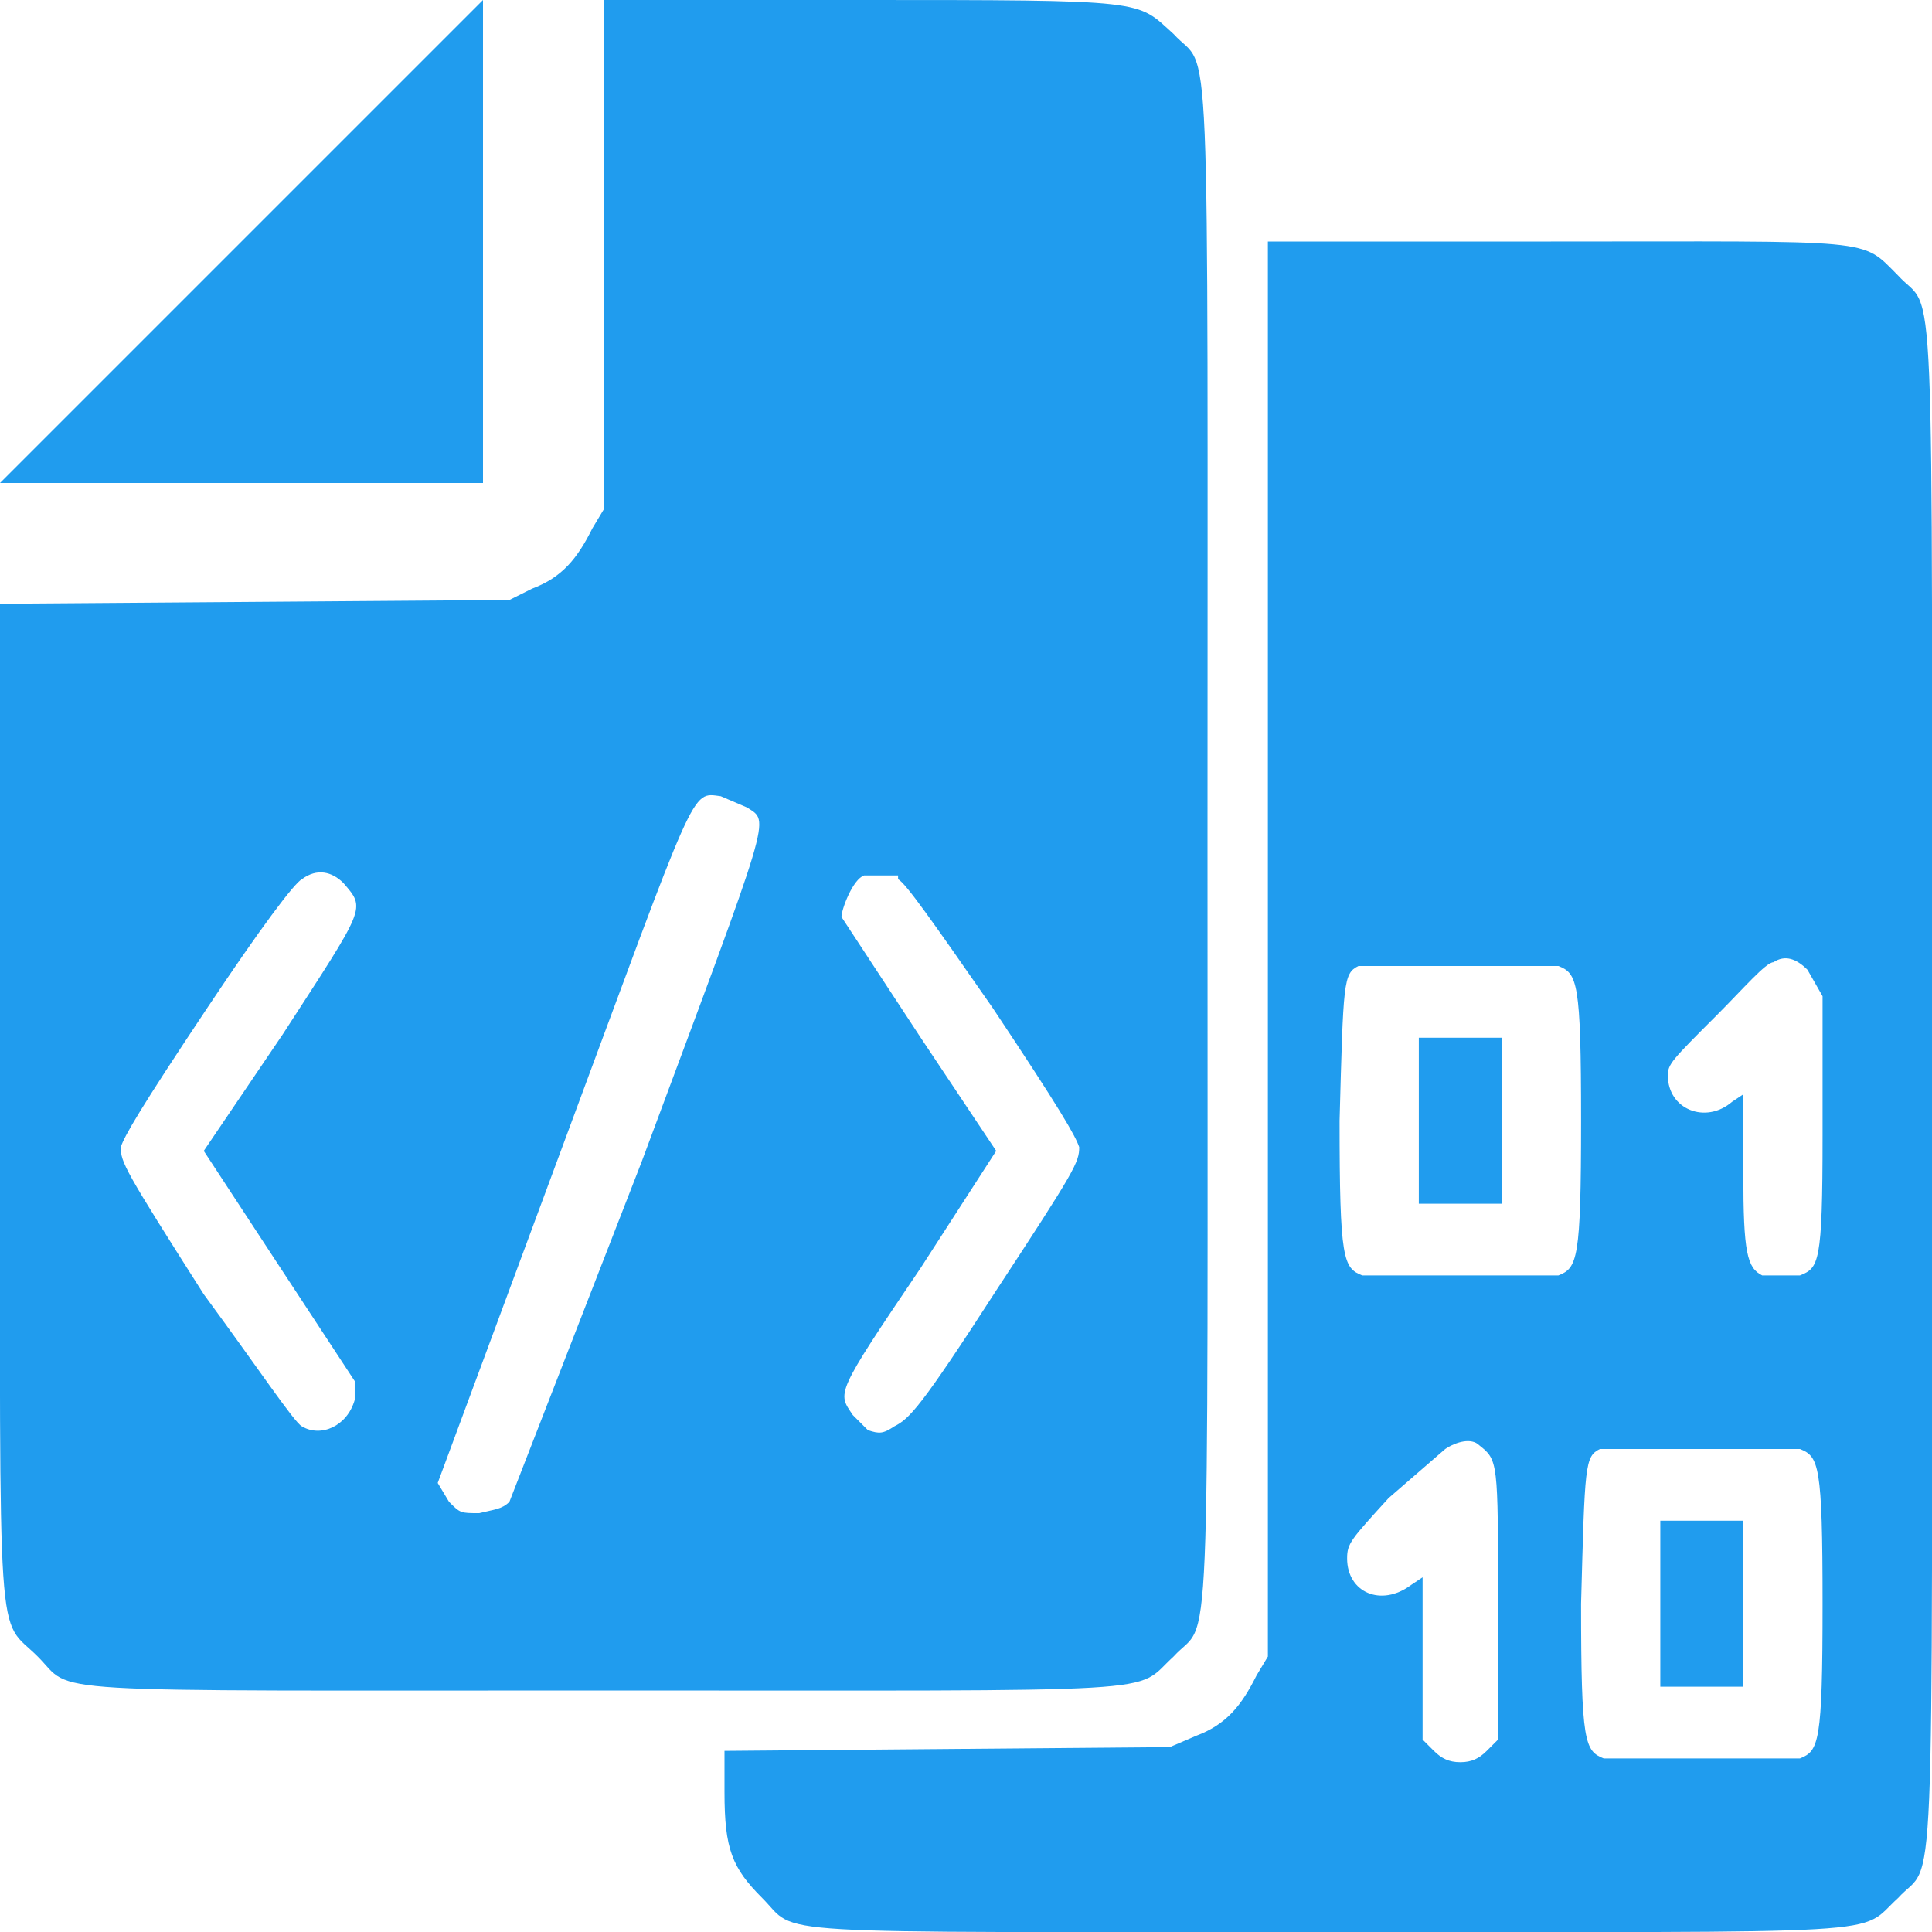
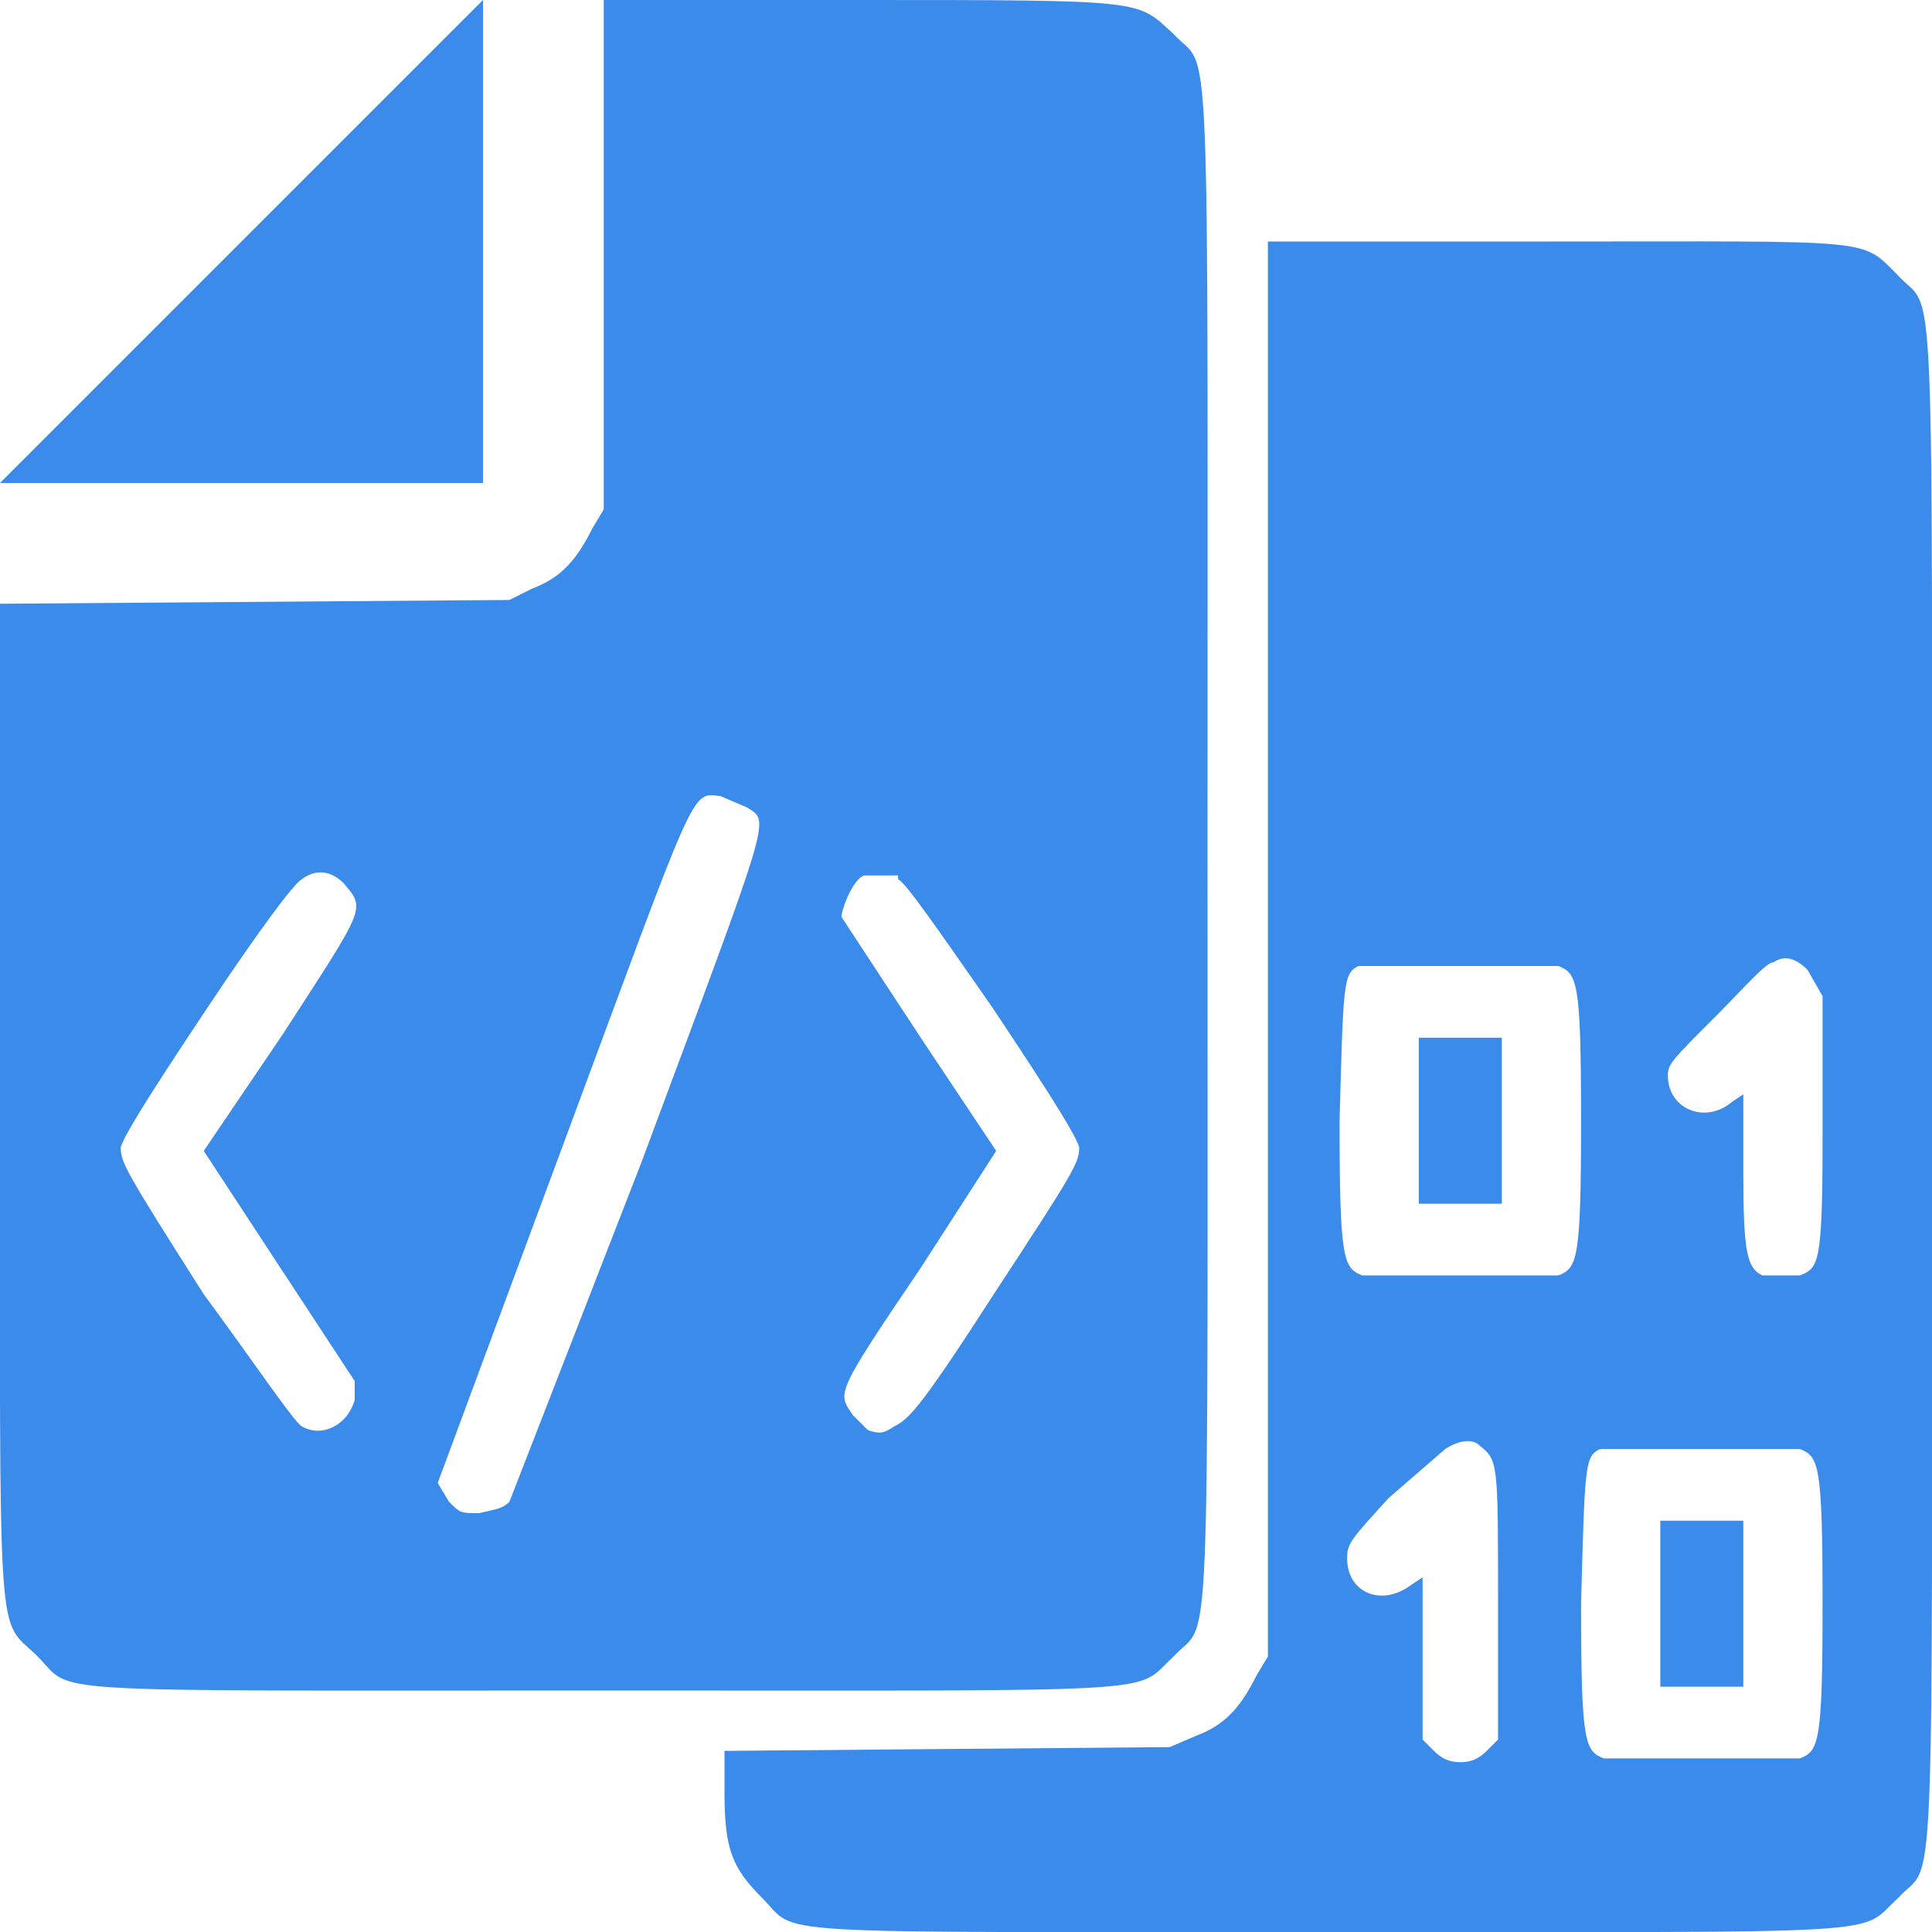
- <svg xmlns="http://www.w3.org/2000/svg" viewBox="0 0 512 512" fill="#209cee">
+ <svg xmlns="http://www.w3.org/2000/svg" viewBox="0 0 512 512" fill="#3b8bea">
  <path d="M64 64L0 128h128V0L64 64zm96 3v68l-3 5c-4 8-8 13-16 16l-6 3-135 1v131c0 151-1 137 10 148 10 10-4 9 150 9s140 1 151-9c10-11 9 12 9-215s1-204-9-215c-10-9-6-9-84-9h-67v67zm38 147c6 4 7 0-28 94l-35 90c-2 2-4 2-8 3-5 0-5 0-8-3l-3-5 33-89c36-97 34-94 42-93l7 3zM91 234c6 7 6 6-16 40l-21 31 19 29 21 32v5c-2 7-9 10-14 7-2-1-12-16-26-35-21-33-22-35-22-39 1-3 5-10 23-37 14-21 23-33 25-34 4-3 8-2 11 1zm147-1c2 1 9 11 25 34 18 27 22 34 23 37 0 4-1 6-22 38-20 31-23 34-27 36-3 2-4 2-7 1l-4-4c-4-6-5-5 18-39l20-31-20-30-21-32c0-2 3-10 6-11h9zm98 18v188l-3 5c-4 8-8 13-16 16l-7 3-118 1v11c0 15 2 20 10 28 10 10-4 9 150 9s140 1 151-9c10-11 9 12 9-215s1-204-9-215c-10-10-5-9-92-9h-75v187zm143 6l4 7v37c0 34-1 35-6 37h-10c-4-2-5-6-5-27v-21l-3 2c-7 6-17 2-17-7 0-3 1-4 13-16 7-7 13-14 15-14 3-2 6-1 9 2zm-66-1c5 2 6 4 6 41s-1 39-6 41h-52c-5-2-6-4-6-41 1-37 1-39 5-41h53zm-21 127c5 4 5 4 5 42v36l-3 3c-2 2-4 3-7 3s-5-1-7-3l-3-3v-43l-3 2c-8 6-17 2-17-7 0-4 1-5 11-16l15-13c3-2 7-3 9-1zm85 1c5 2 6 4 6 41s-1 39-6 41h-52c-5-2-6-4-6-41 1-37 1-39 5-41h53zm-101-87v22h22v-44h-22v22zm64 128v22h22v-44h-22v22z" />
</svg>
